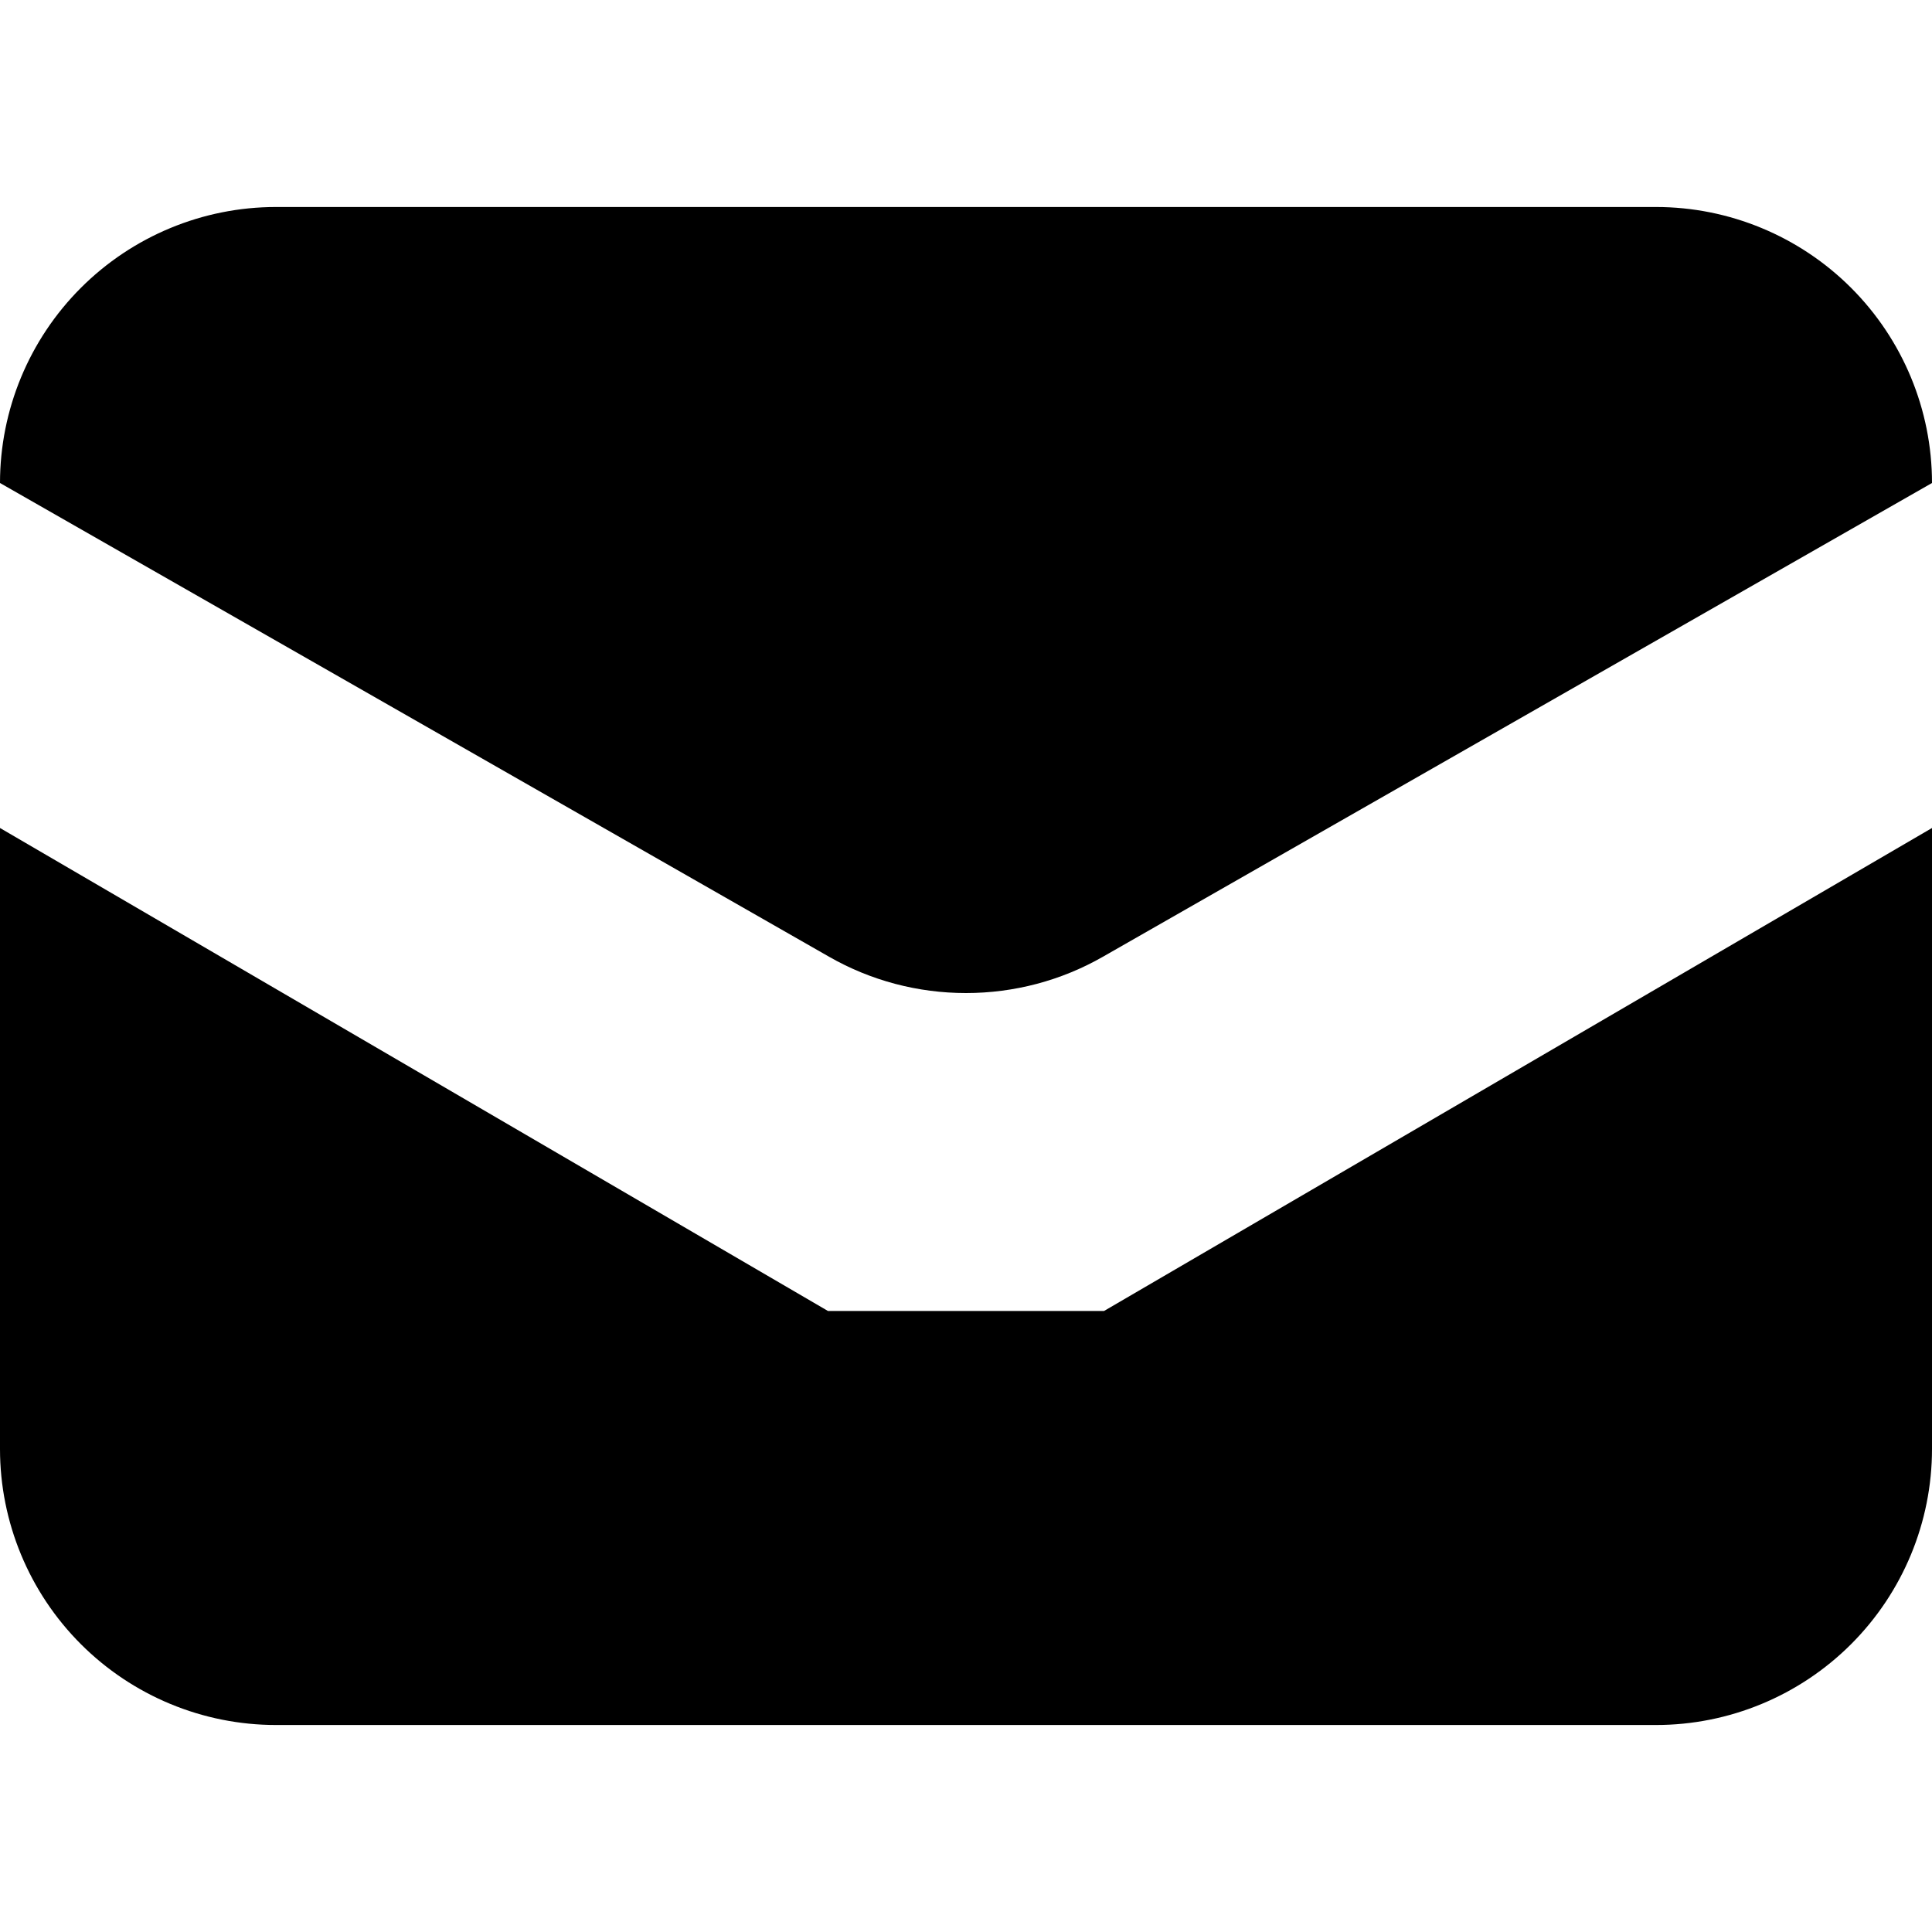
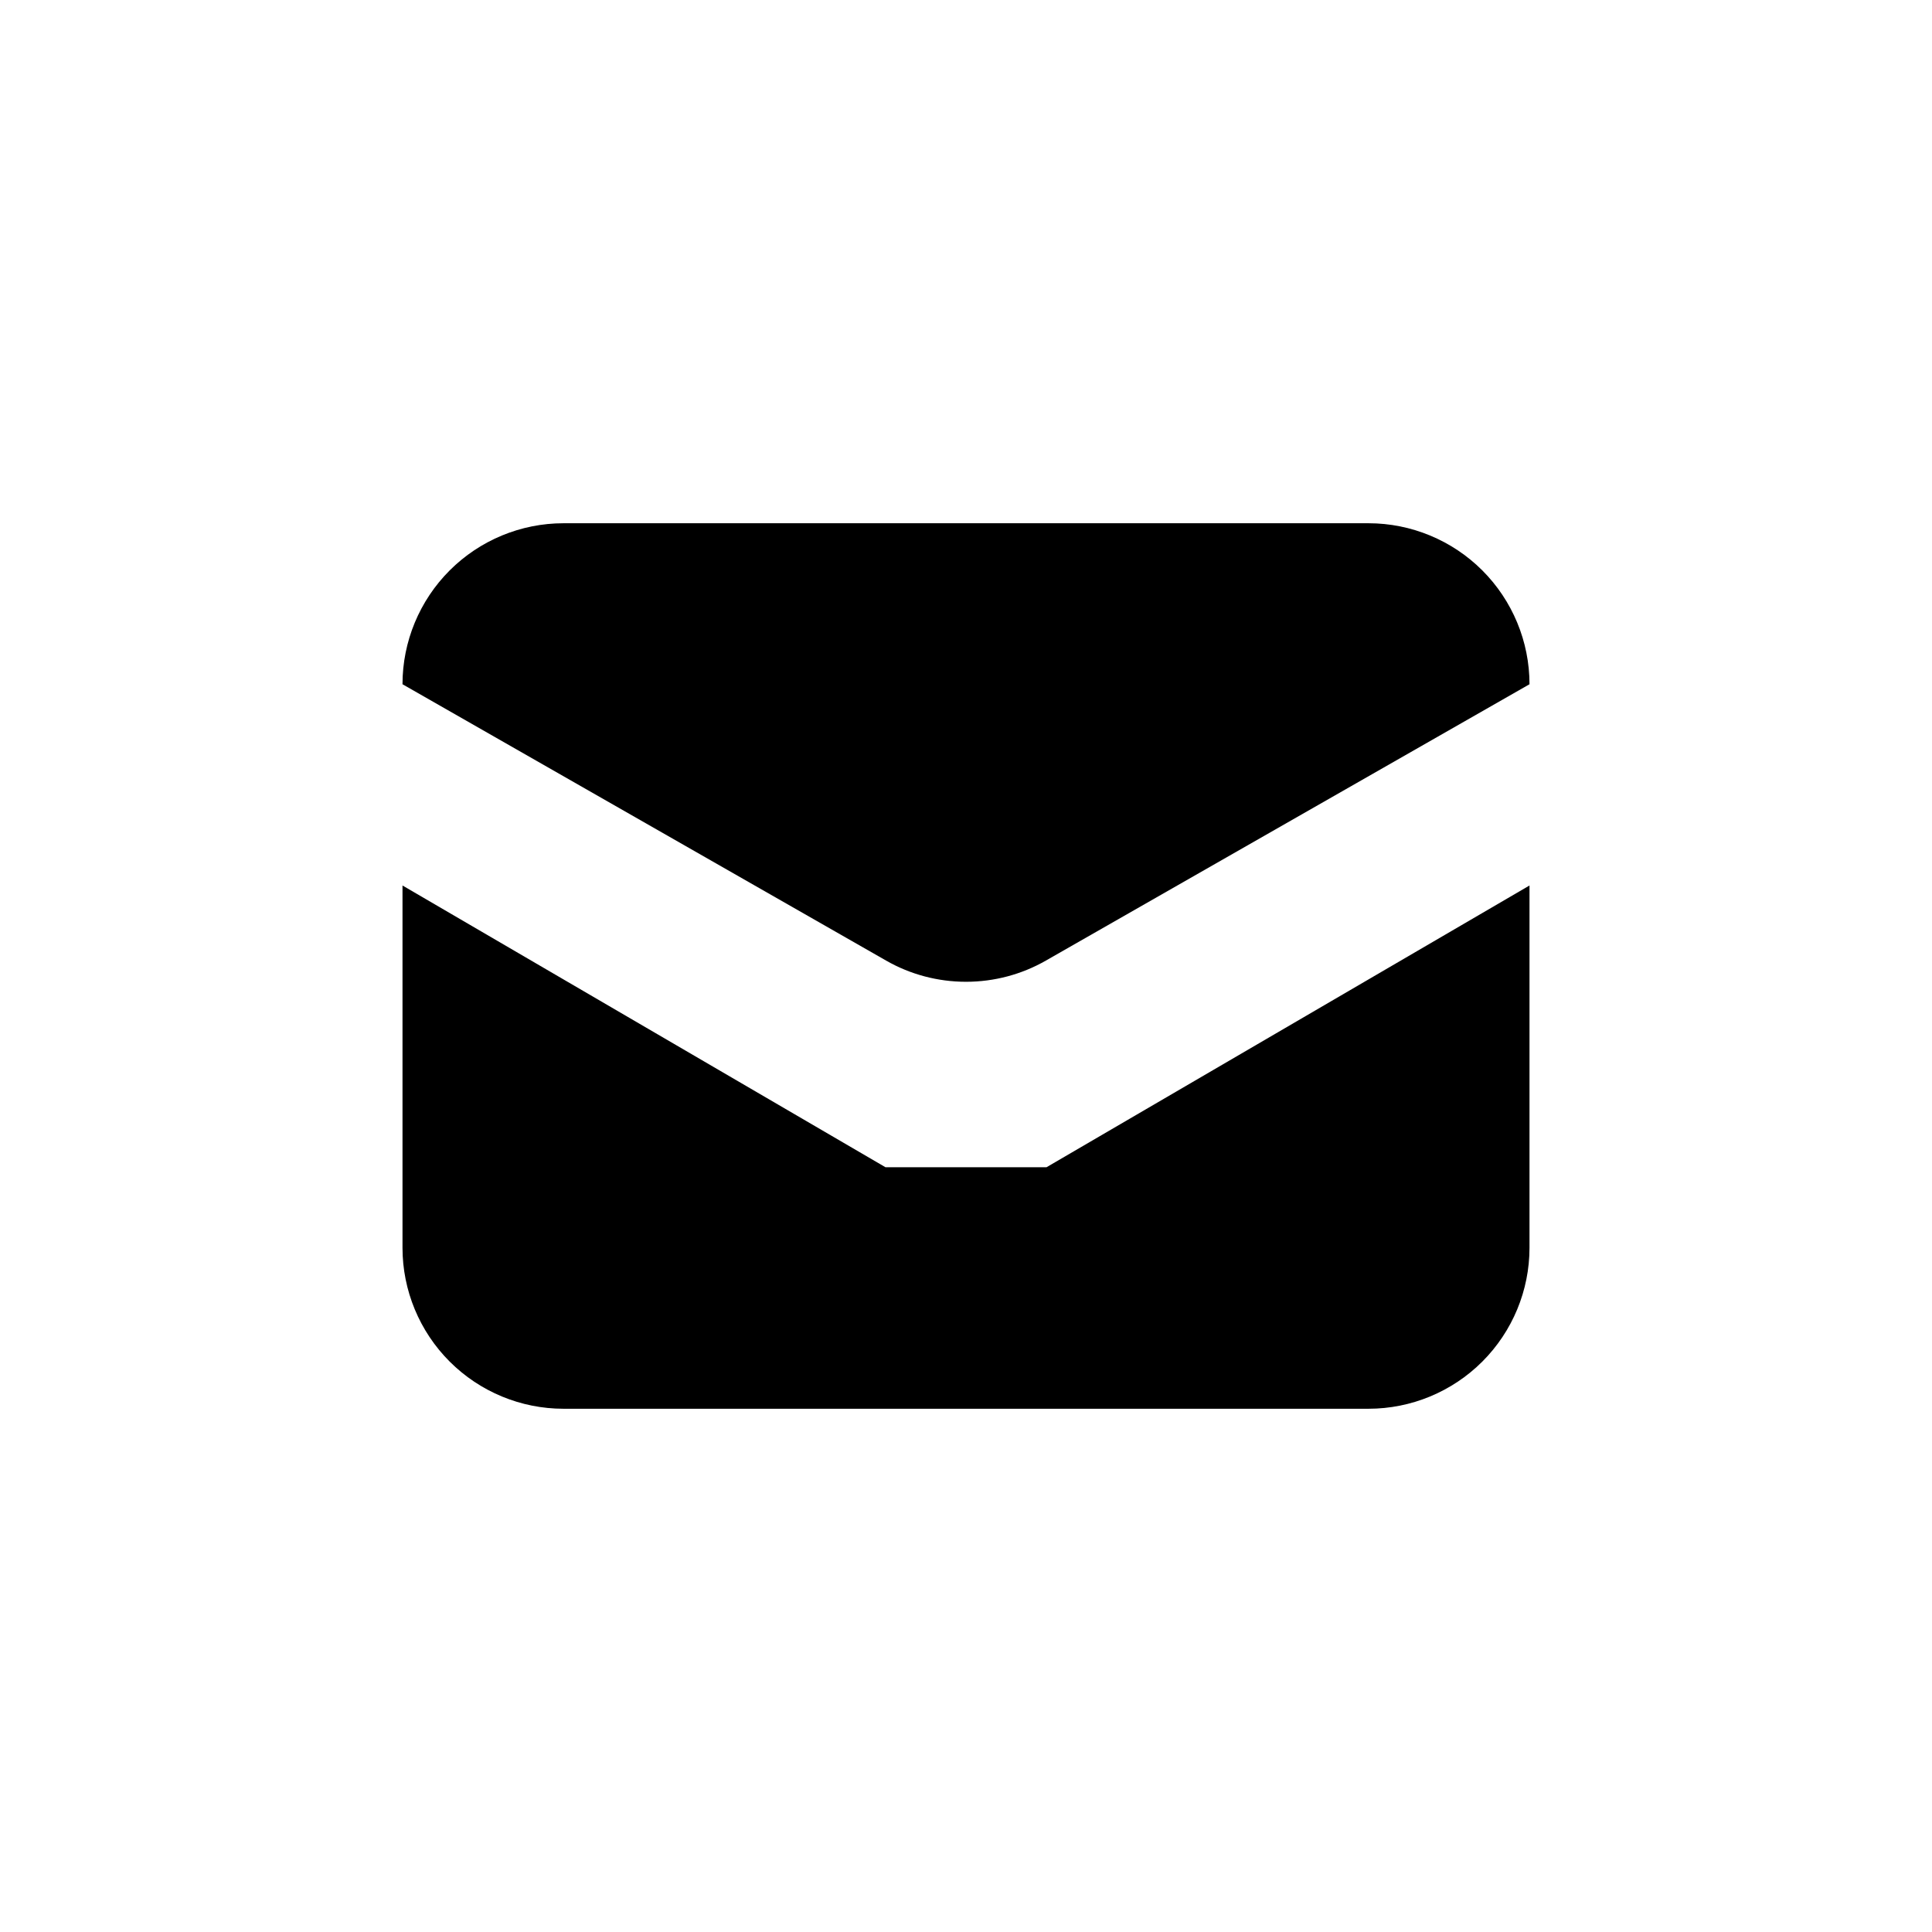
- <svg xmlns="http://www.w3.org/2000/svg" width="1.25em" height="1.25em" fill="none" viewBox="0 0 14 11">
-   <path fill="currentColor" fill-rule="evenodd" d="M14 2L7.992 5.433C7.69 5.606 7.348 5.696 7 5.696C6.652 5.696 6.31 5.606 6.008 5.433L0 2C0 1.47 0.211 0.961 0.586 0.586C0.961 0.211 1.47 0 2 0H12C12.53 0 13.039 0.211 13.414 0.586C13.789 0.961 14 1.47 14 2ZM0 4.5L6 8H8L14 4.5V9C14 9.53 13.789 10.039 13.414 10.414C13.039 10.789 12.53 11 12 11H2C1.47 11 0.961 10.789 0.586 10.414C0.211 10.039 0 9.53 0 9V4.5Z" clip-rule="evenodd" />
+ <svg xmlns="http://www.w3.org/2000/svg" width="1.5em" height="1.5em" fill="none" viewBox="0 0 24 24">
+   <path fill="currentColor" fill-rule="evenodd" d="M19 8.5L12.992 11.933C12.69 12.106 12.348 12.196 12 12.196C11.652 12.196 11.31 12.106 11.008 11.933L5 8.5C5 7.97 5.211 7.461 5.586 7.086C5.961 6.711 6.47 6.5 7 6.5H17C17.53 6.5 18.039 6.711 18.414 7.086C18.789 7.461 19 7.97 19 8.5ZM5 11L11 14.5H13L19 11V15.5C19 16.03 18.789 16.539 18.414 16.914C18.039 17.289 17.53 17.5 17 17.5H7C6.47 17.5 5.961 17.289 5.586 16.914C5.211 16.539 5 16.03 5 15.5V11Z" clip-rule="evenodd" />
</svg>
